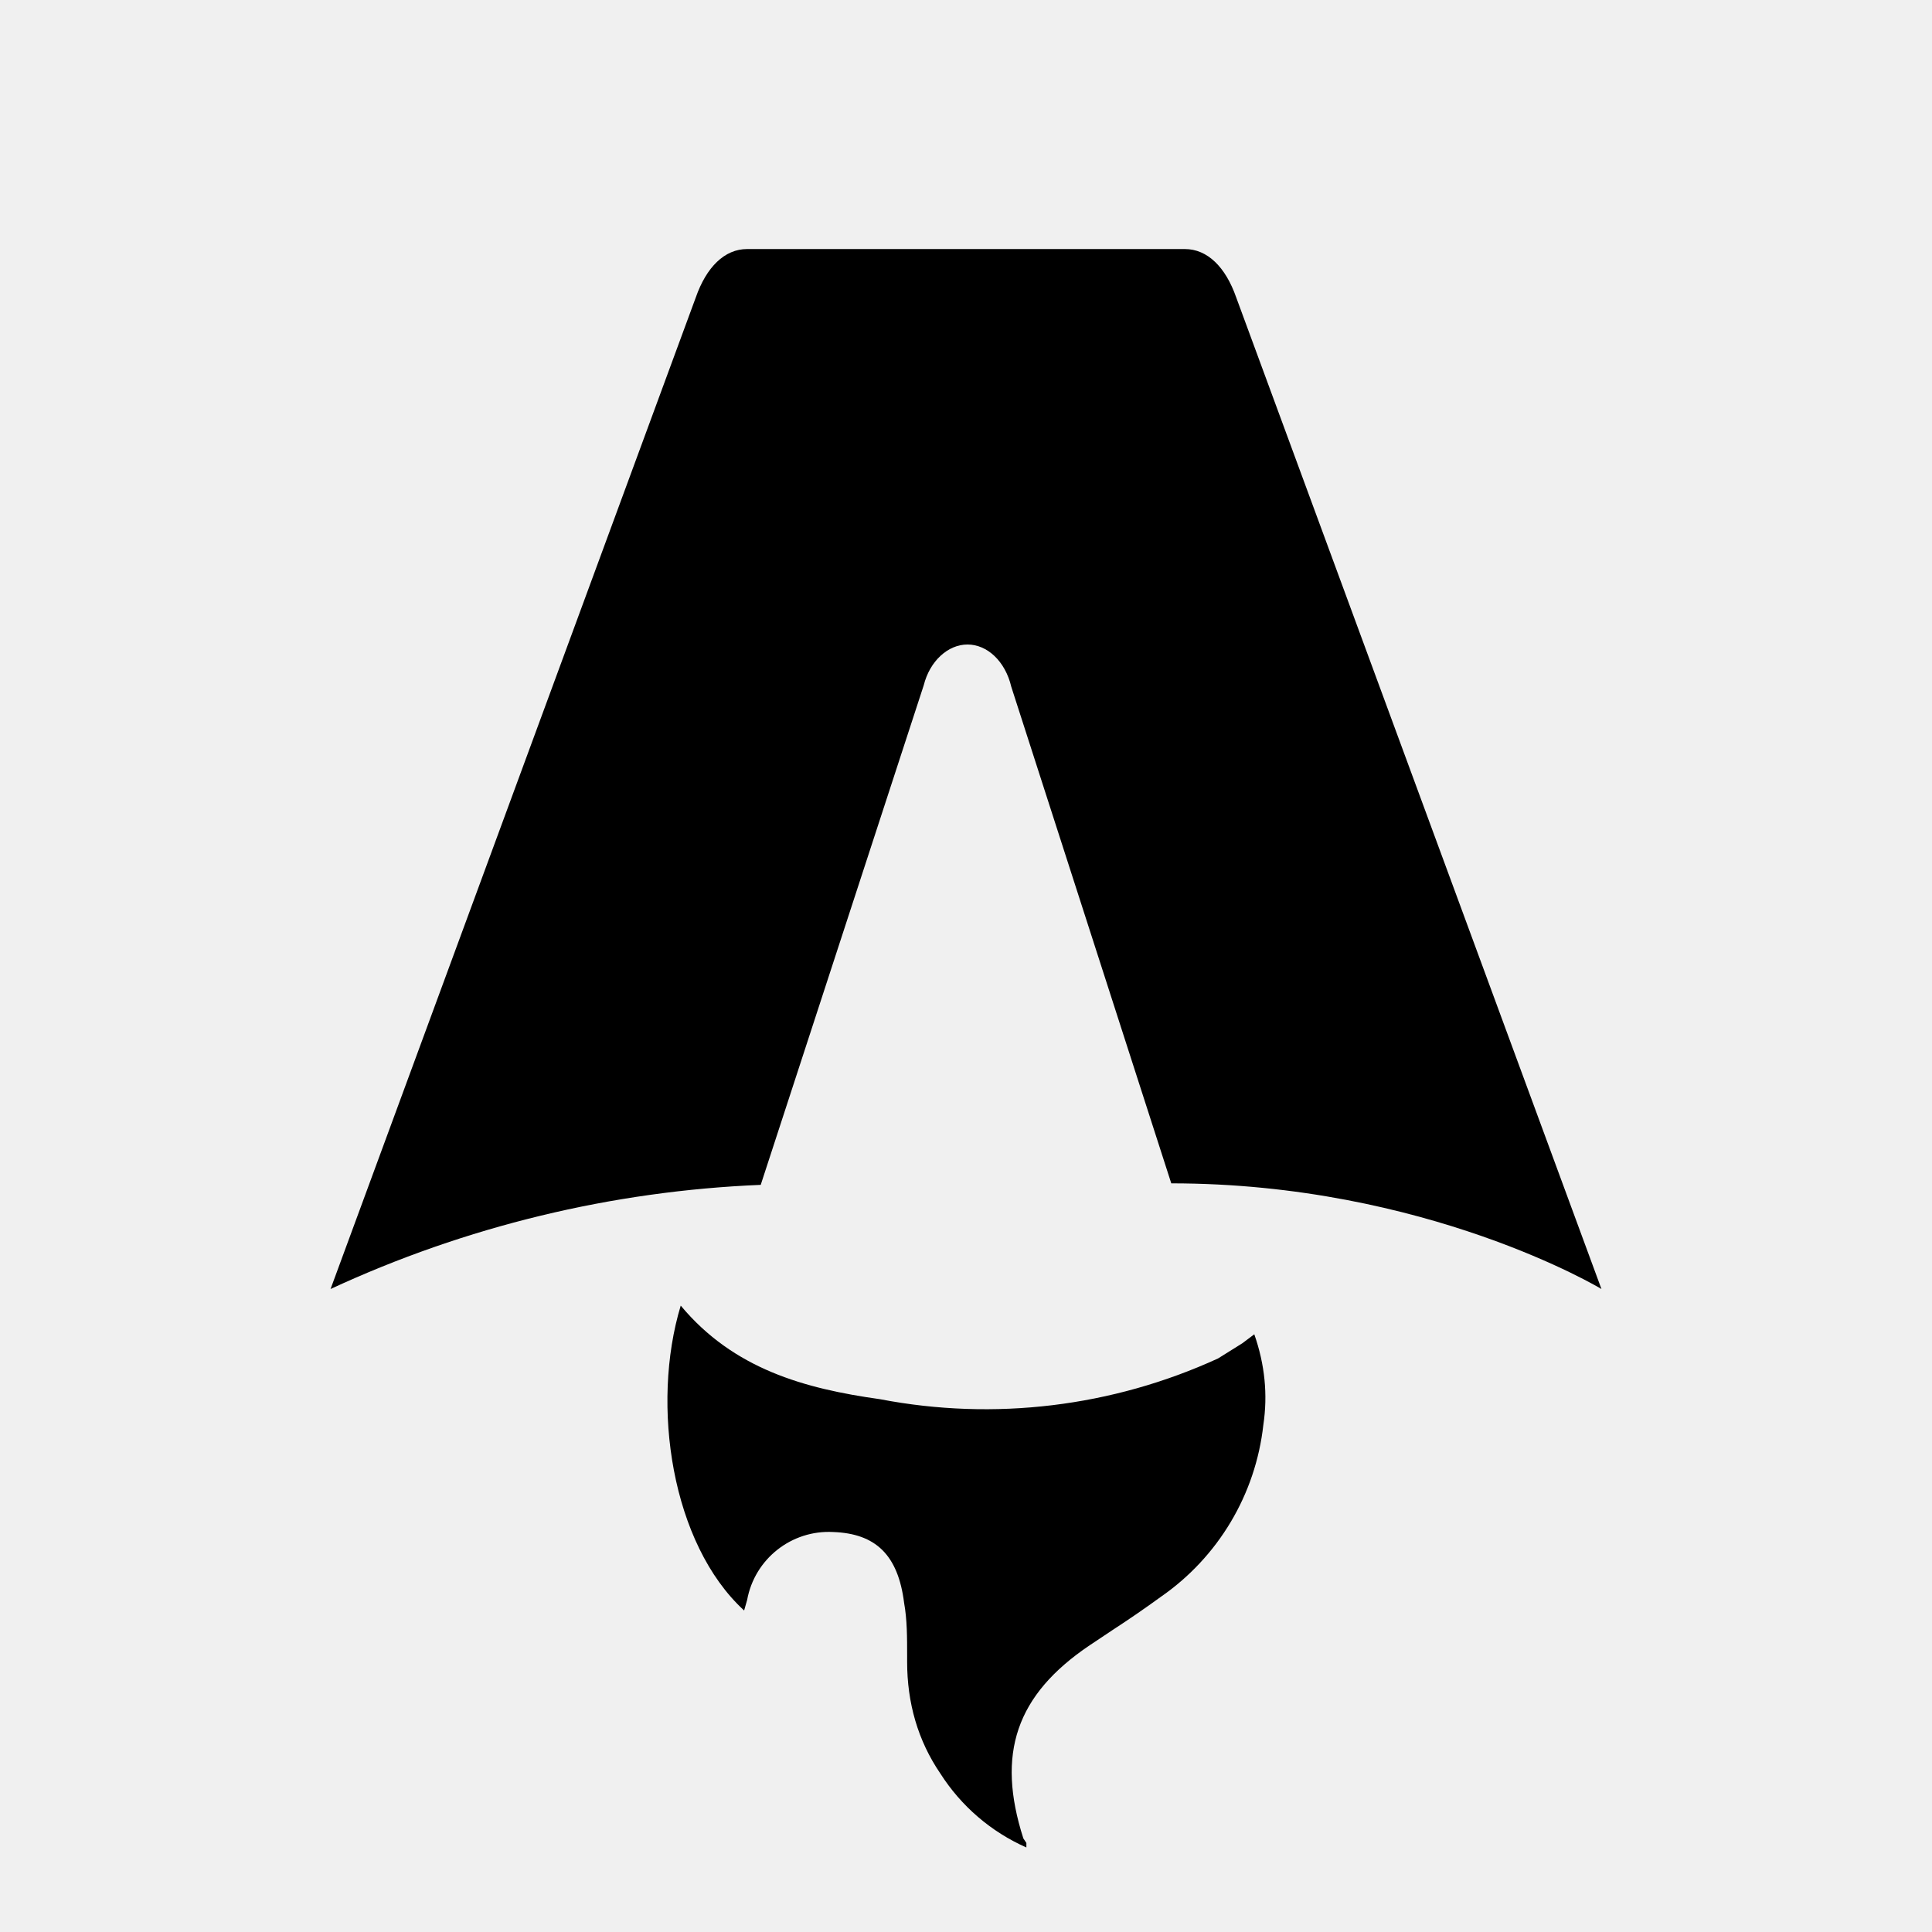
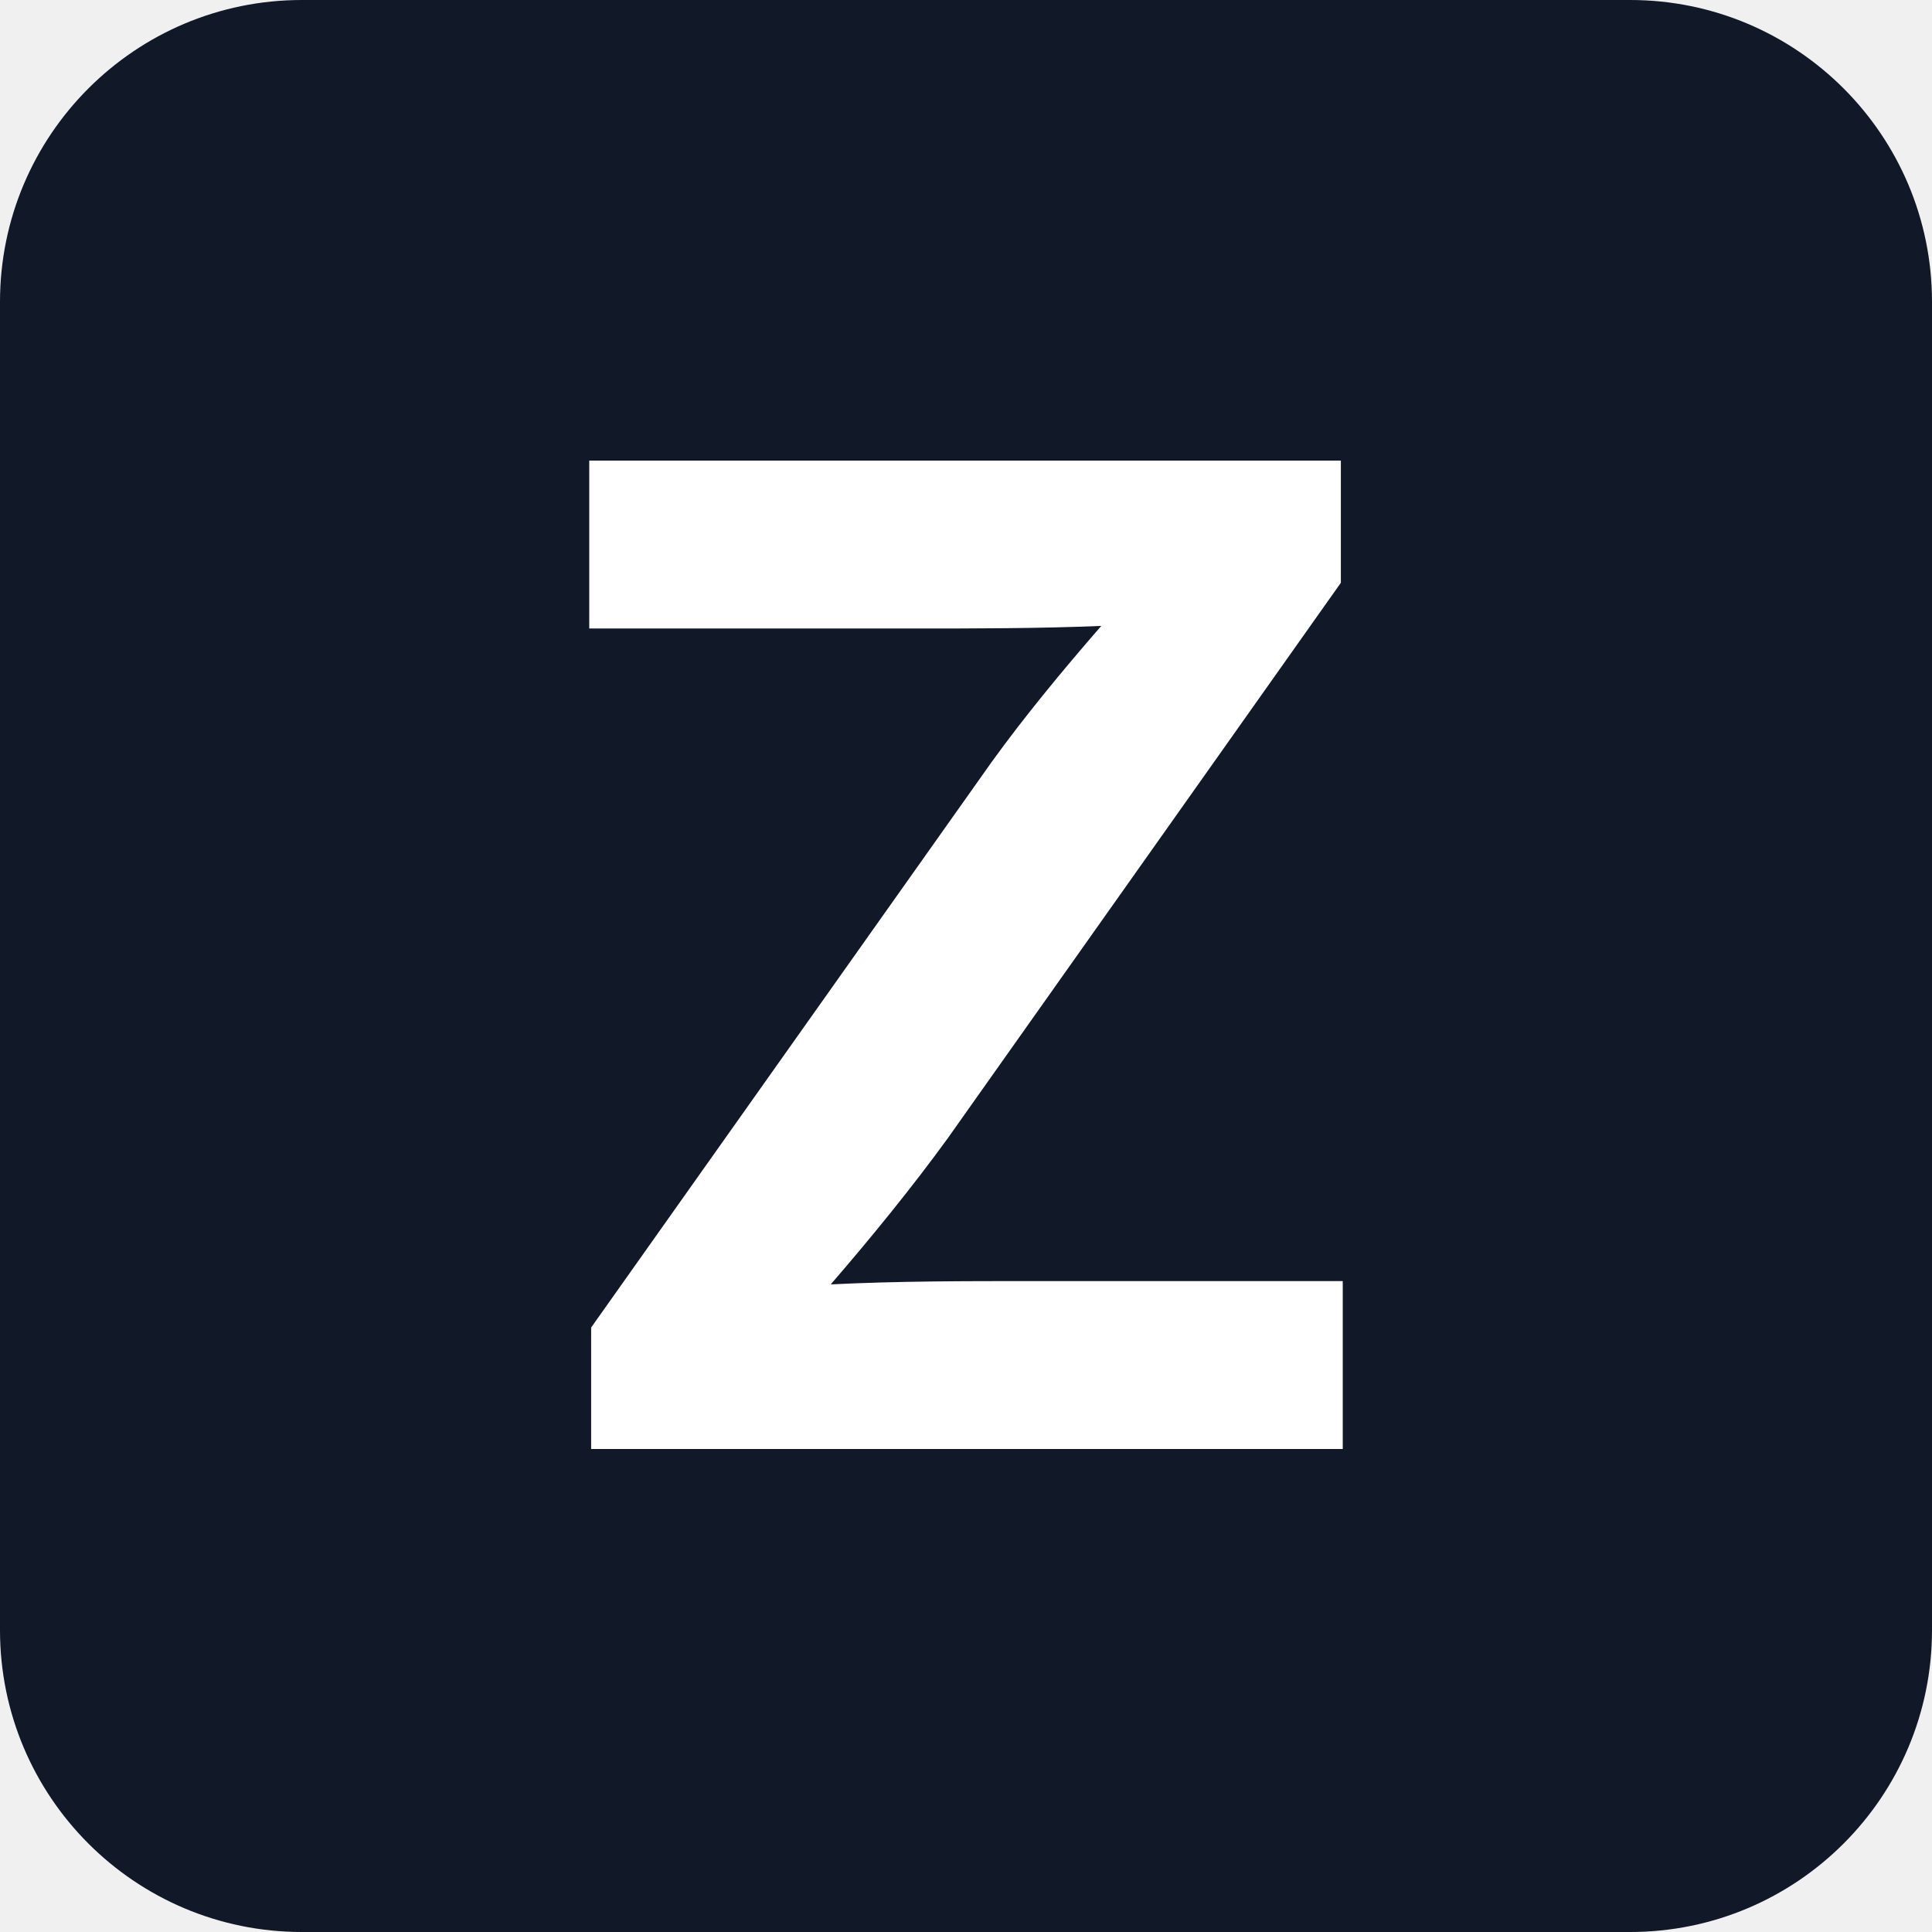
- <svg xmlns="http://www.w3.org/2000/svg" fill="none" viewBox="0 0 128 128">
-   <path d="M50.4 78.5a75.1 75.1 0 0 0-28.5 6.9l24.2-65.7c.7-2 1.9-3.2 3.4-3.2h29c1.5 0 2.7 1.2 3.4 3.2l24.2 65.7s-11.6-7-28.5-7L67 45.5c-.4-1.7-1.6-2.8-2.9-2.8-1.3 0-2.5 1.1-2.9 2.7L50.4 78.5Zm-1.1 28.2Zm-4.2-20.2c-2 6.6-.6 15.8 4.2 20.2a17.5 17.5 0 0 1 .2-.7 5.5 5.5 0 0 1 5.7-4.5c2.8.1 4.3 1.5 4.7 4.7.2 1.1.2 2.3.2 3.5v.4c0 2.7.7 5.2 2.2 7.4a13 13 0 0 0 5.7 4.9v-.3l-.2-.3c-1.8-5.6-.5-9.5 4.4-12.8l1.5-1a73 73 0 0 0 3.2-2.2 16 16 0 0 0 6.8-11.4c.3-2 .1-4-.6-6l-.8.6-1.6 1a37 37 0 0 1-22.4 2.7c-5-.7-9.7-2-13.2-6.2Z" />
-   <style>
-         path { fill: #000; }
-         @media (prefers-color-scheme: dark) {
-             path { fill: #FFF; }
-         }
-     </style>
+ <svg xmlns="http://www.w3.org/2000/svg" viewBox="0 0 128 128">
+   <rect width="128" height="128" rx="20" fill="#111827" />
+   <text x="64" y="96" font-family="-apple-system, BlinkMacSystemFont, sans-serif" font-size="90" font-weight="700" fill="#fff" text-anchor="middle">Z</text>
</svg>
